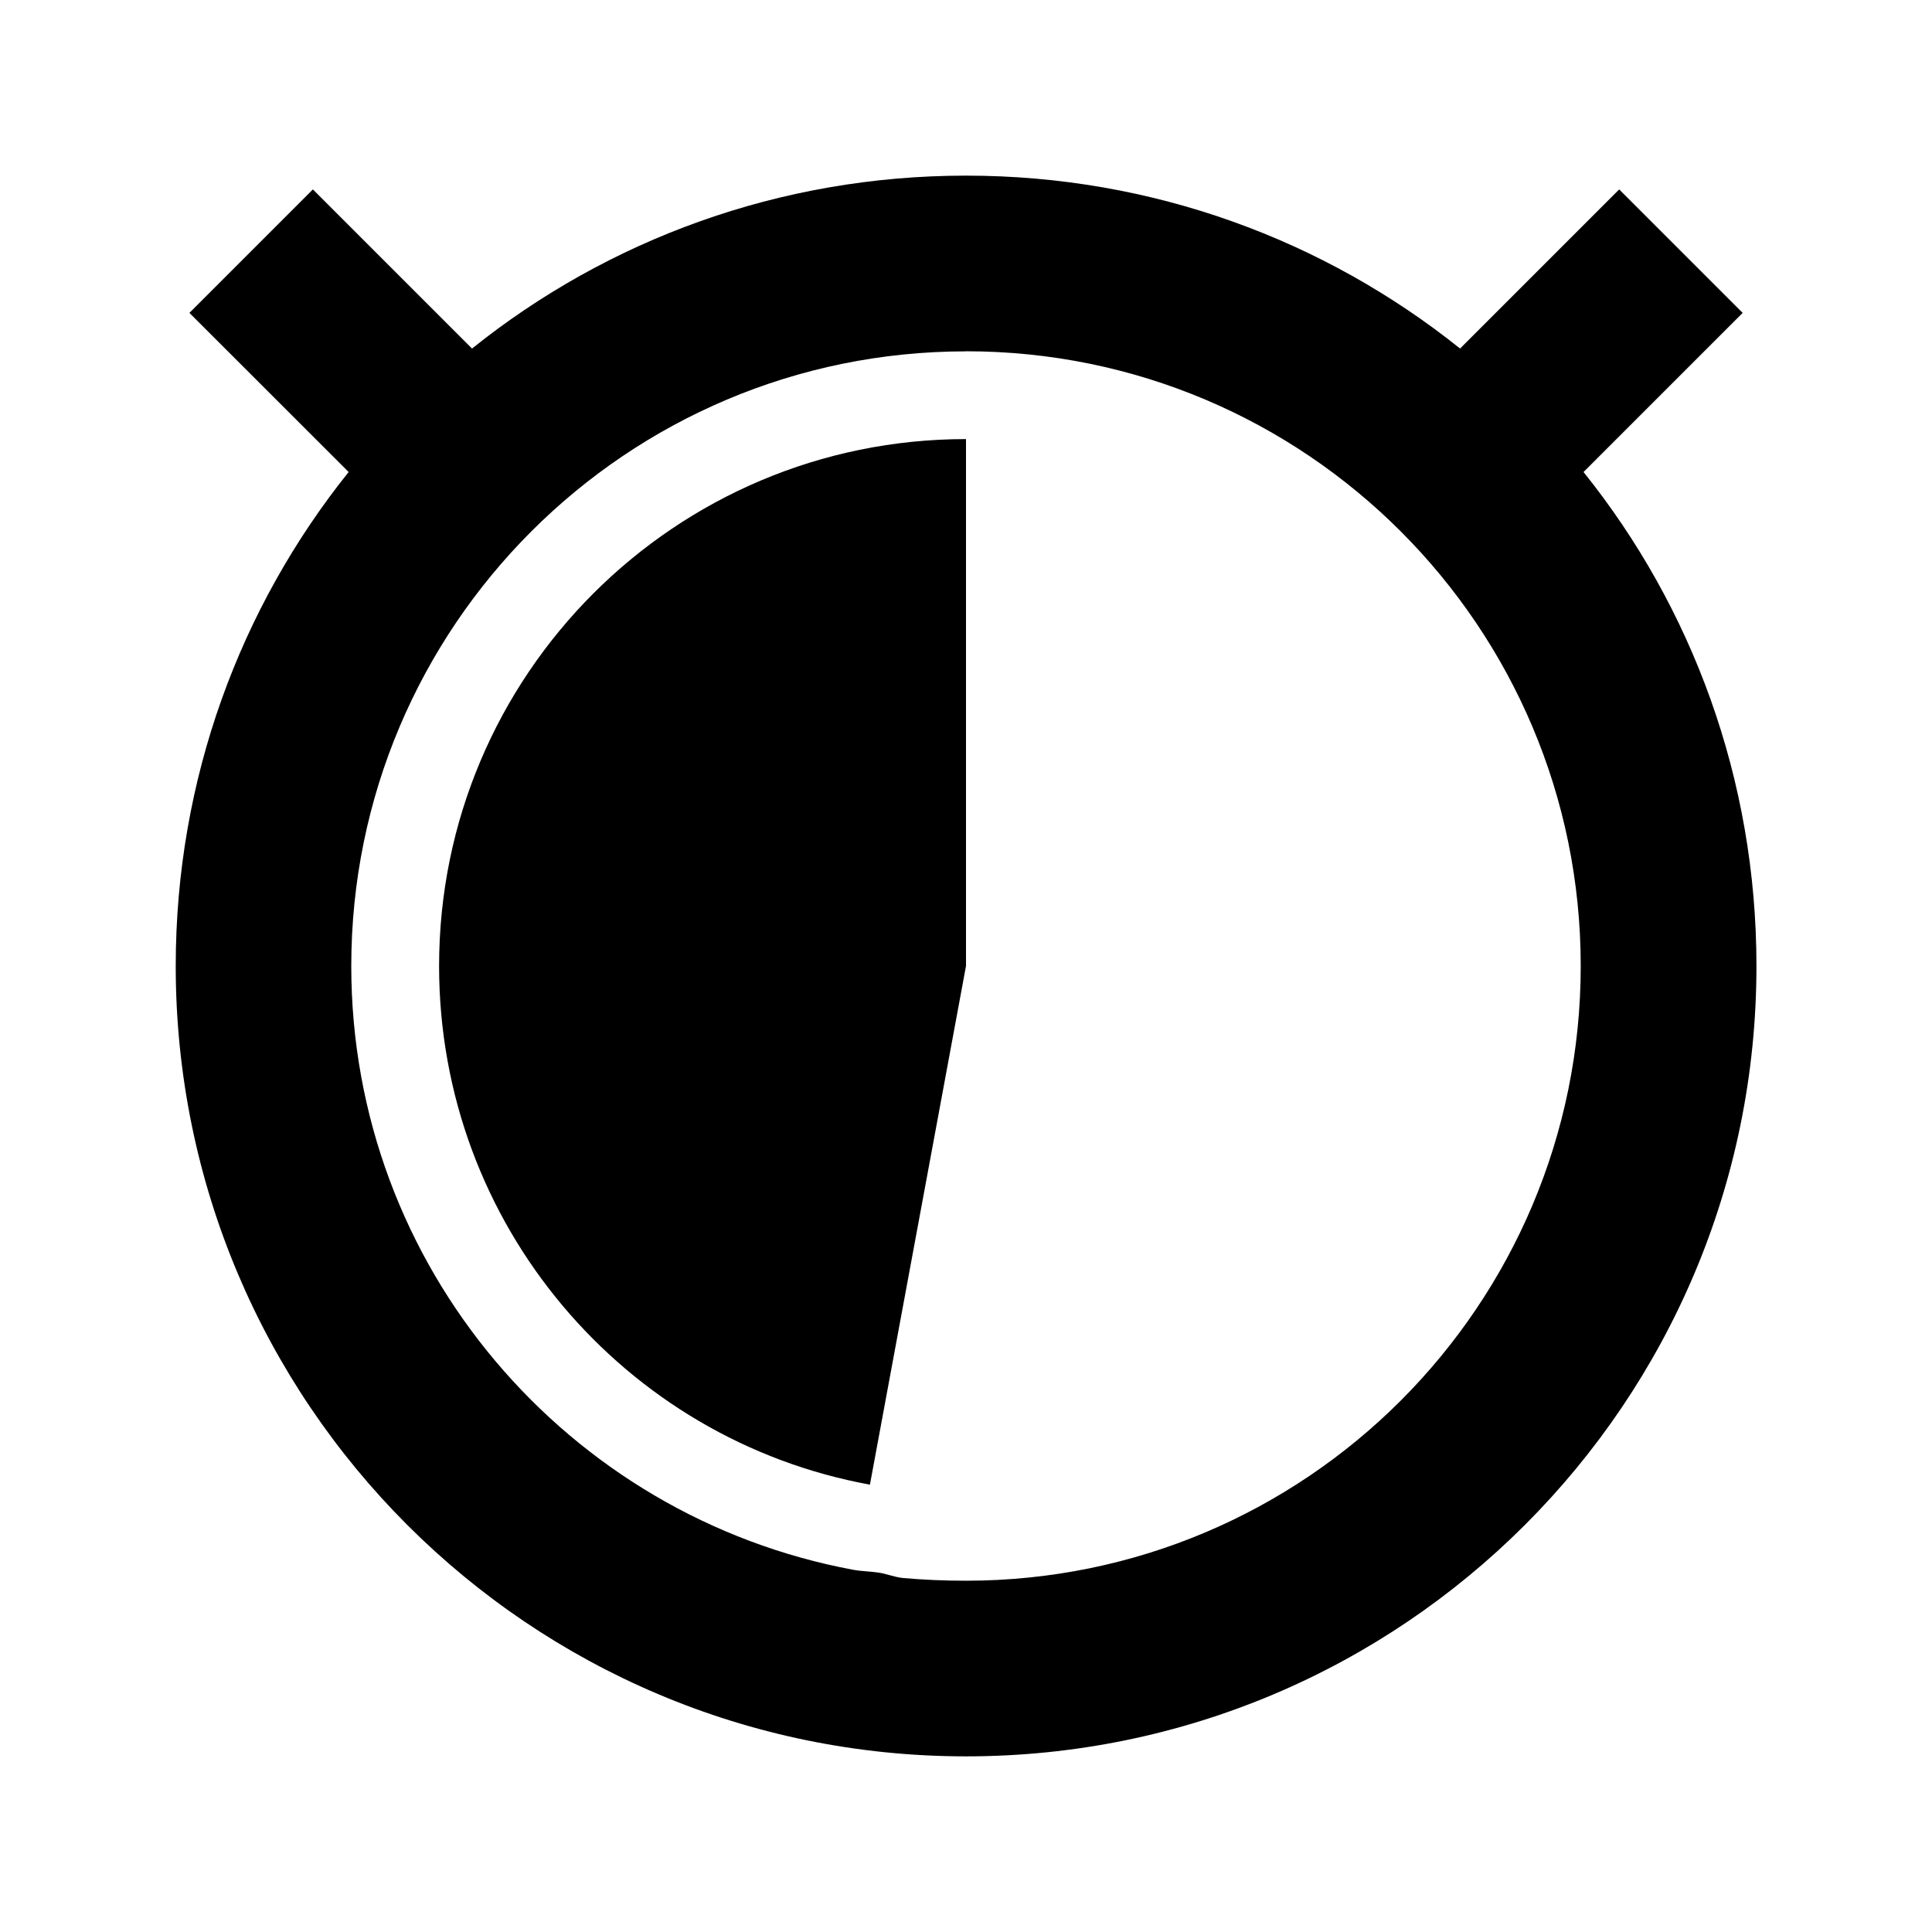
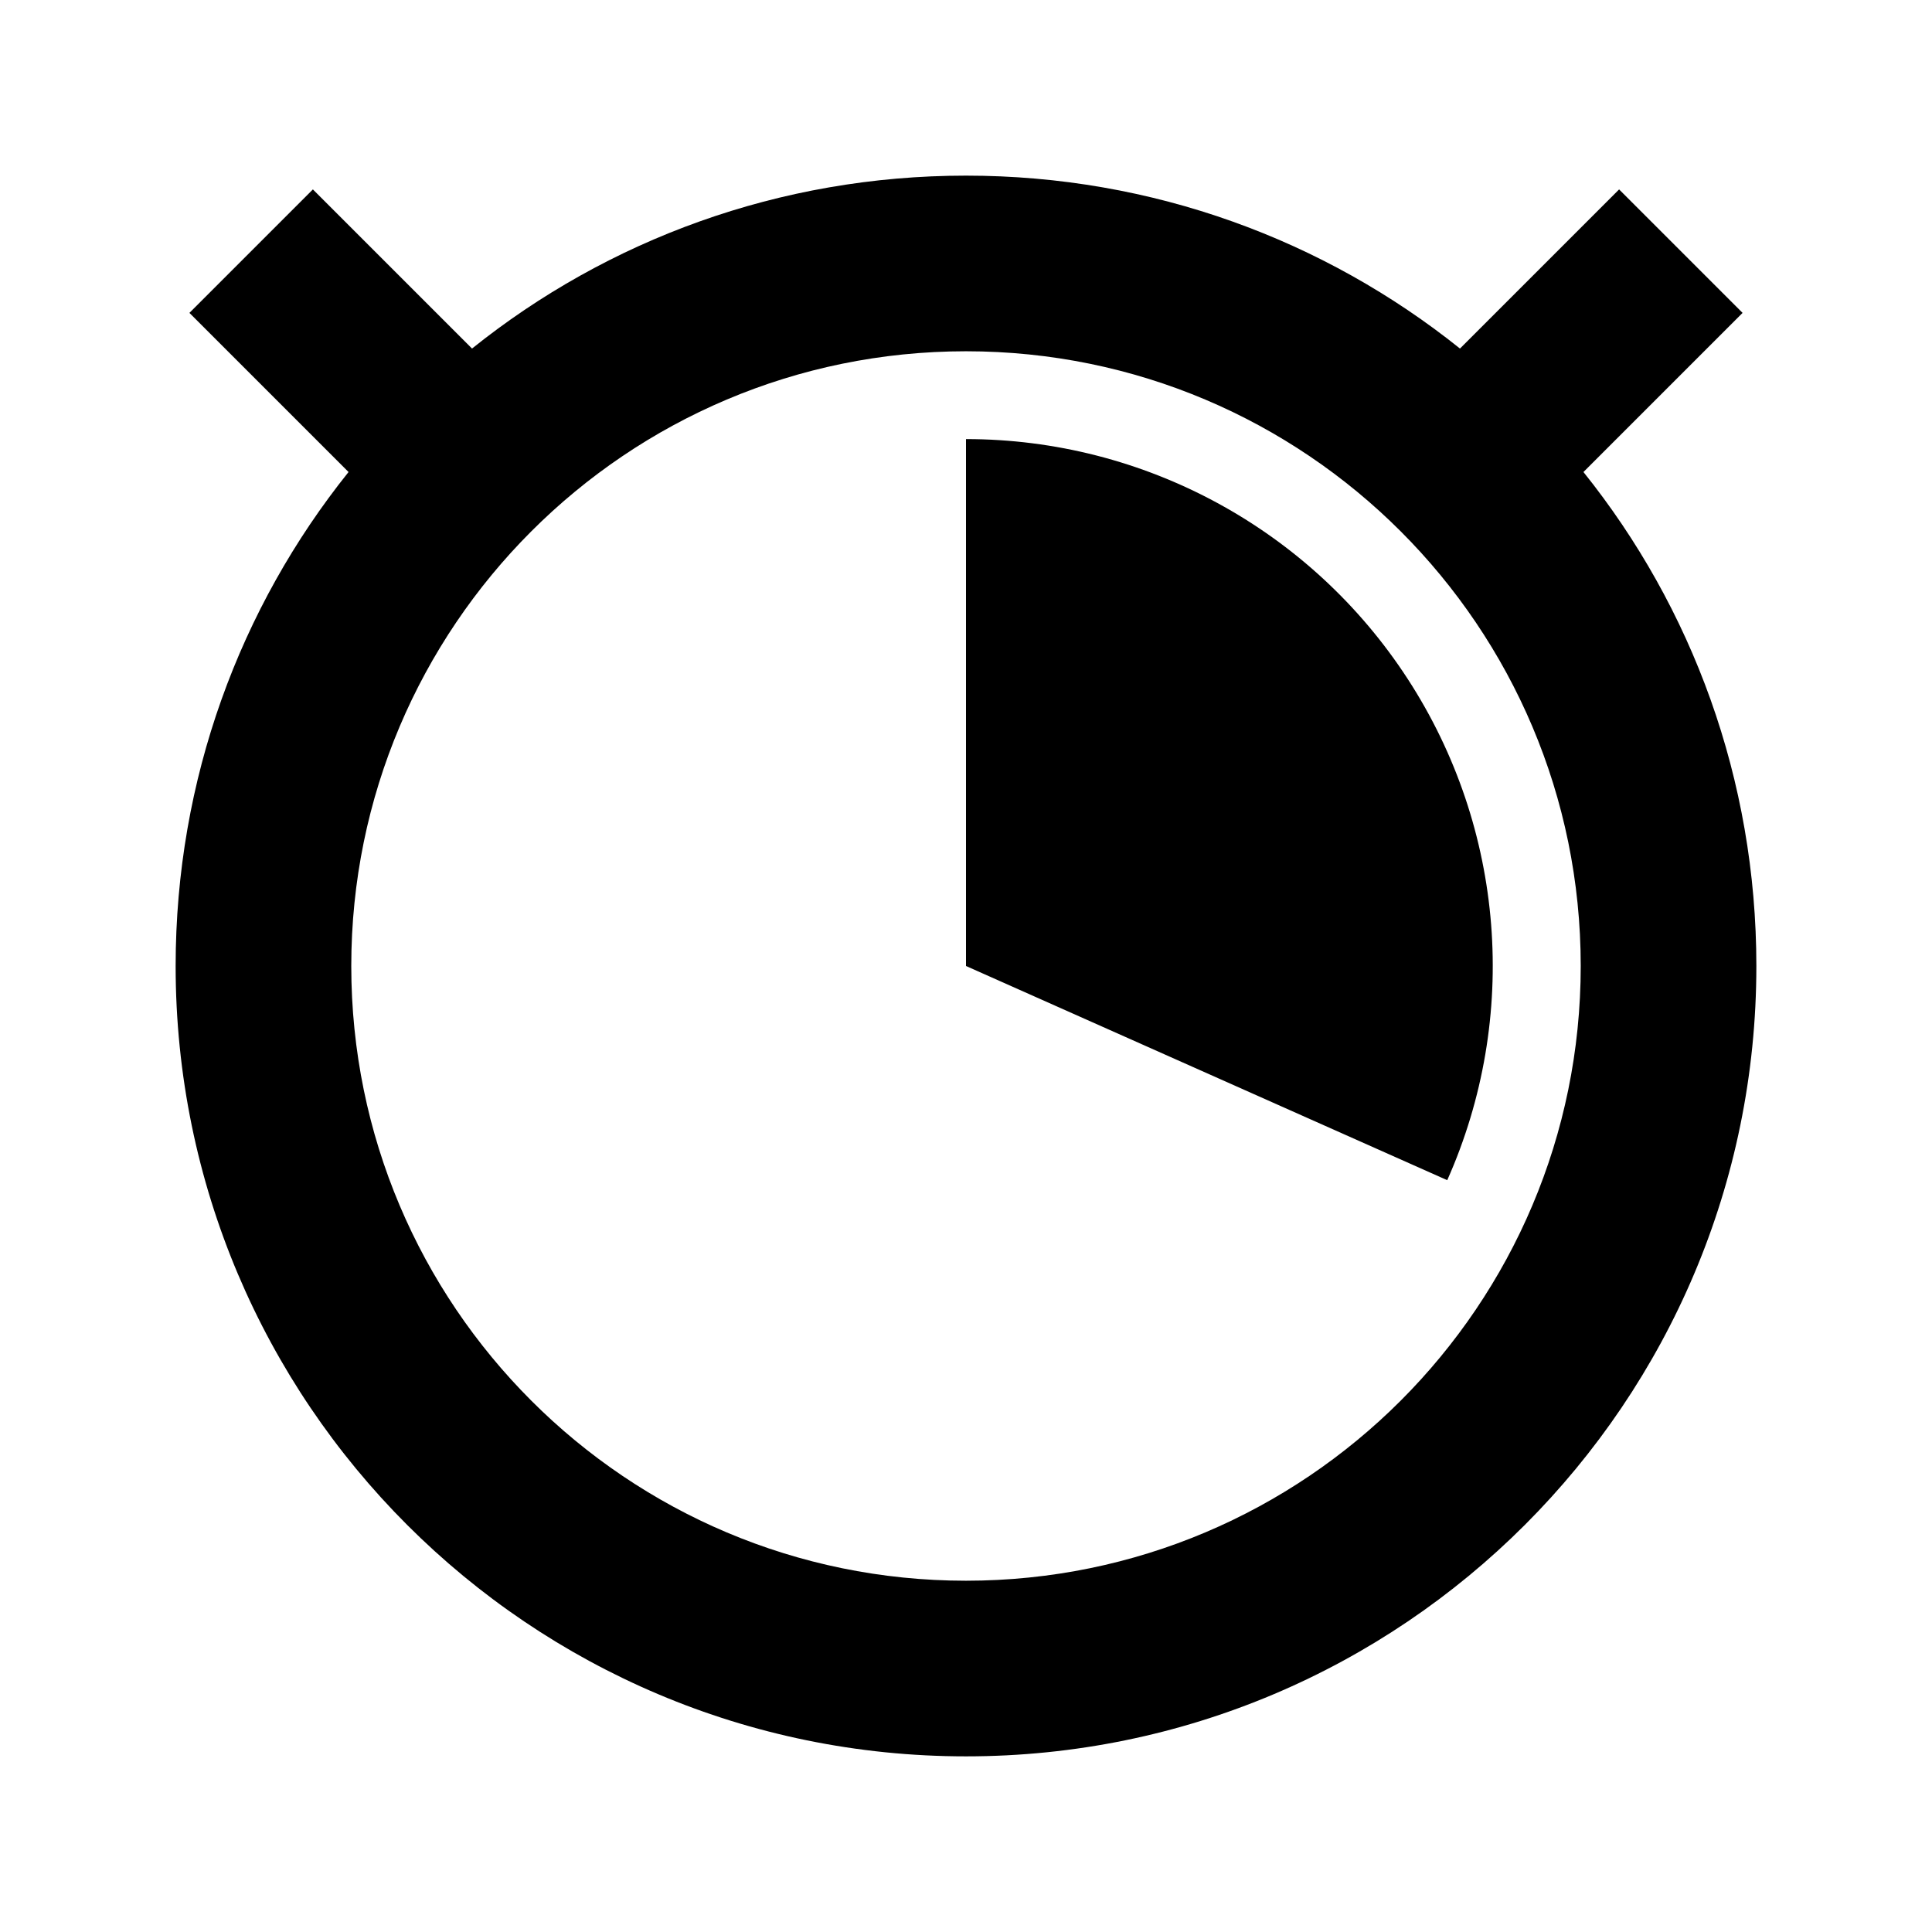
<svg xmlns="http://www.w3.org/2000/svg" width="22" height="22" id="svg2" version="1.1">
  <defs id="defs4" />
  <g id="layer1" transform="translate(0,-1030.362)">
-     <path style="fill:#000000;fill-opacity:1;stroke:none" d="m 11,1032.362 c -2.128,0 -4.084,0.734 -5.625,1.969 l -1.812,-1.812 -1.406,1.406 1.813,1.812 c -1.234,1.54 -1.969,3.497 -1.969,5.625 0,4.971 4.029,9 9,9 4.971,0 9,-4.029 9,-9 0,-2.128 -0.734,-4.085 -1.969,-5.625 l 1.812,-1.812 -1.406,-1.406 -1.812,1.812 c -1.541,-1.234 -3.497,-1.969 -5.625,-1.969 z m 0,2 c 3.866,0 7,3.134 7,7 0,3.866 -3.134,7 -7,7 -0.241,0 -0.485,-0.01 -0.719,-0.031 -0.097,-0.01 -0.186,-0.049 -0.281,-0.062 -0.094,-0.014 -0.188,-0.014 -0.281,-0.031 -3.252,-0.603 -5.719,-3.448 -5.719,-6.875 0,-3.866 3.134,-7 7,-7 z m 0,1 c -3.314,0 -6,2.686 -6,6 0,2.944 2.11,5.396 4.906,5.906 l 1.094,-5.906 0,-6 z" id="path5604" />
+     <path style="opacity:1;fill:#000000;fill-opacity:1;stroke:none;stroke-width:0;stroke-miterlimit:4;stroke-dasharray:none;stroke-opacity:1" d="m 11,1032.362 c -2.128,0 -4.084,0.734 -5.625,1.969 l -1.812,-1.812 -1.406,1.406 1.812,1.812 C 2.734,1037.278 2,1039.235 2,1041.362 c 0,4.971 4.029,9 9,9 4.971,0 9,-4.029 9,-9 0,-2.128 -0.734,-4.085 -1.969,-5.625 l 1.812,-1.812 -1.406,-1.406 -1.812,1.812 c -1.541,-1.234 -3.497,-1.969 -5.625,-1.969 z m 0,2 c 3.866,0 7,3.134 7,7 0,3.866 -3.134,7 -7,7 -3.866,0 -7,-3.134 -7,-7 0,-3.866 3.134,-7 7,-7 z m 0,1 0,6 5.48,2.439 A 6,6 0 0 0 16.031,1038.095 6,6 0 0 0 11,1035.362 Z" id="path4401" />
  </g>
</svg>
